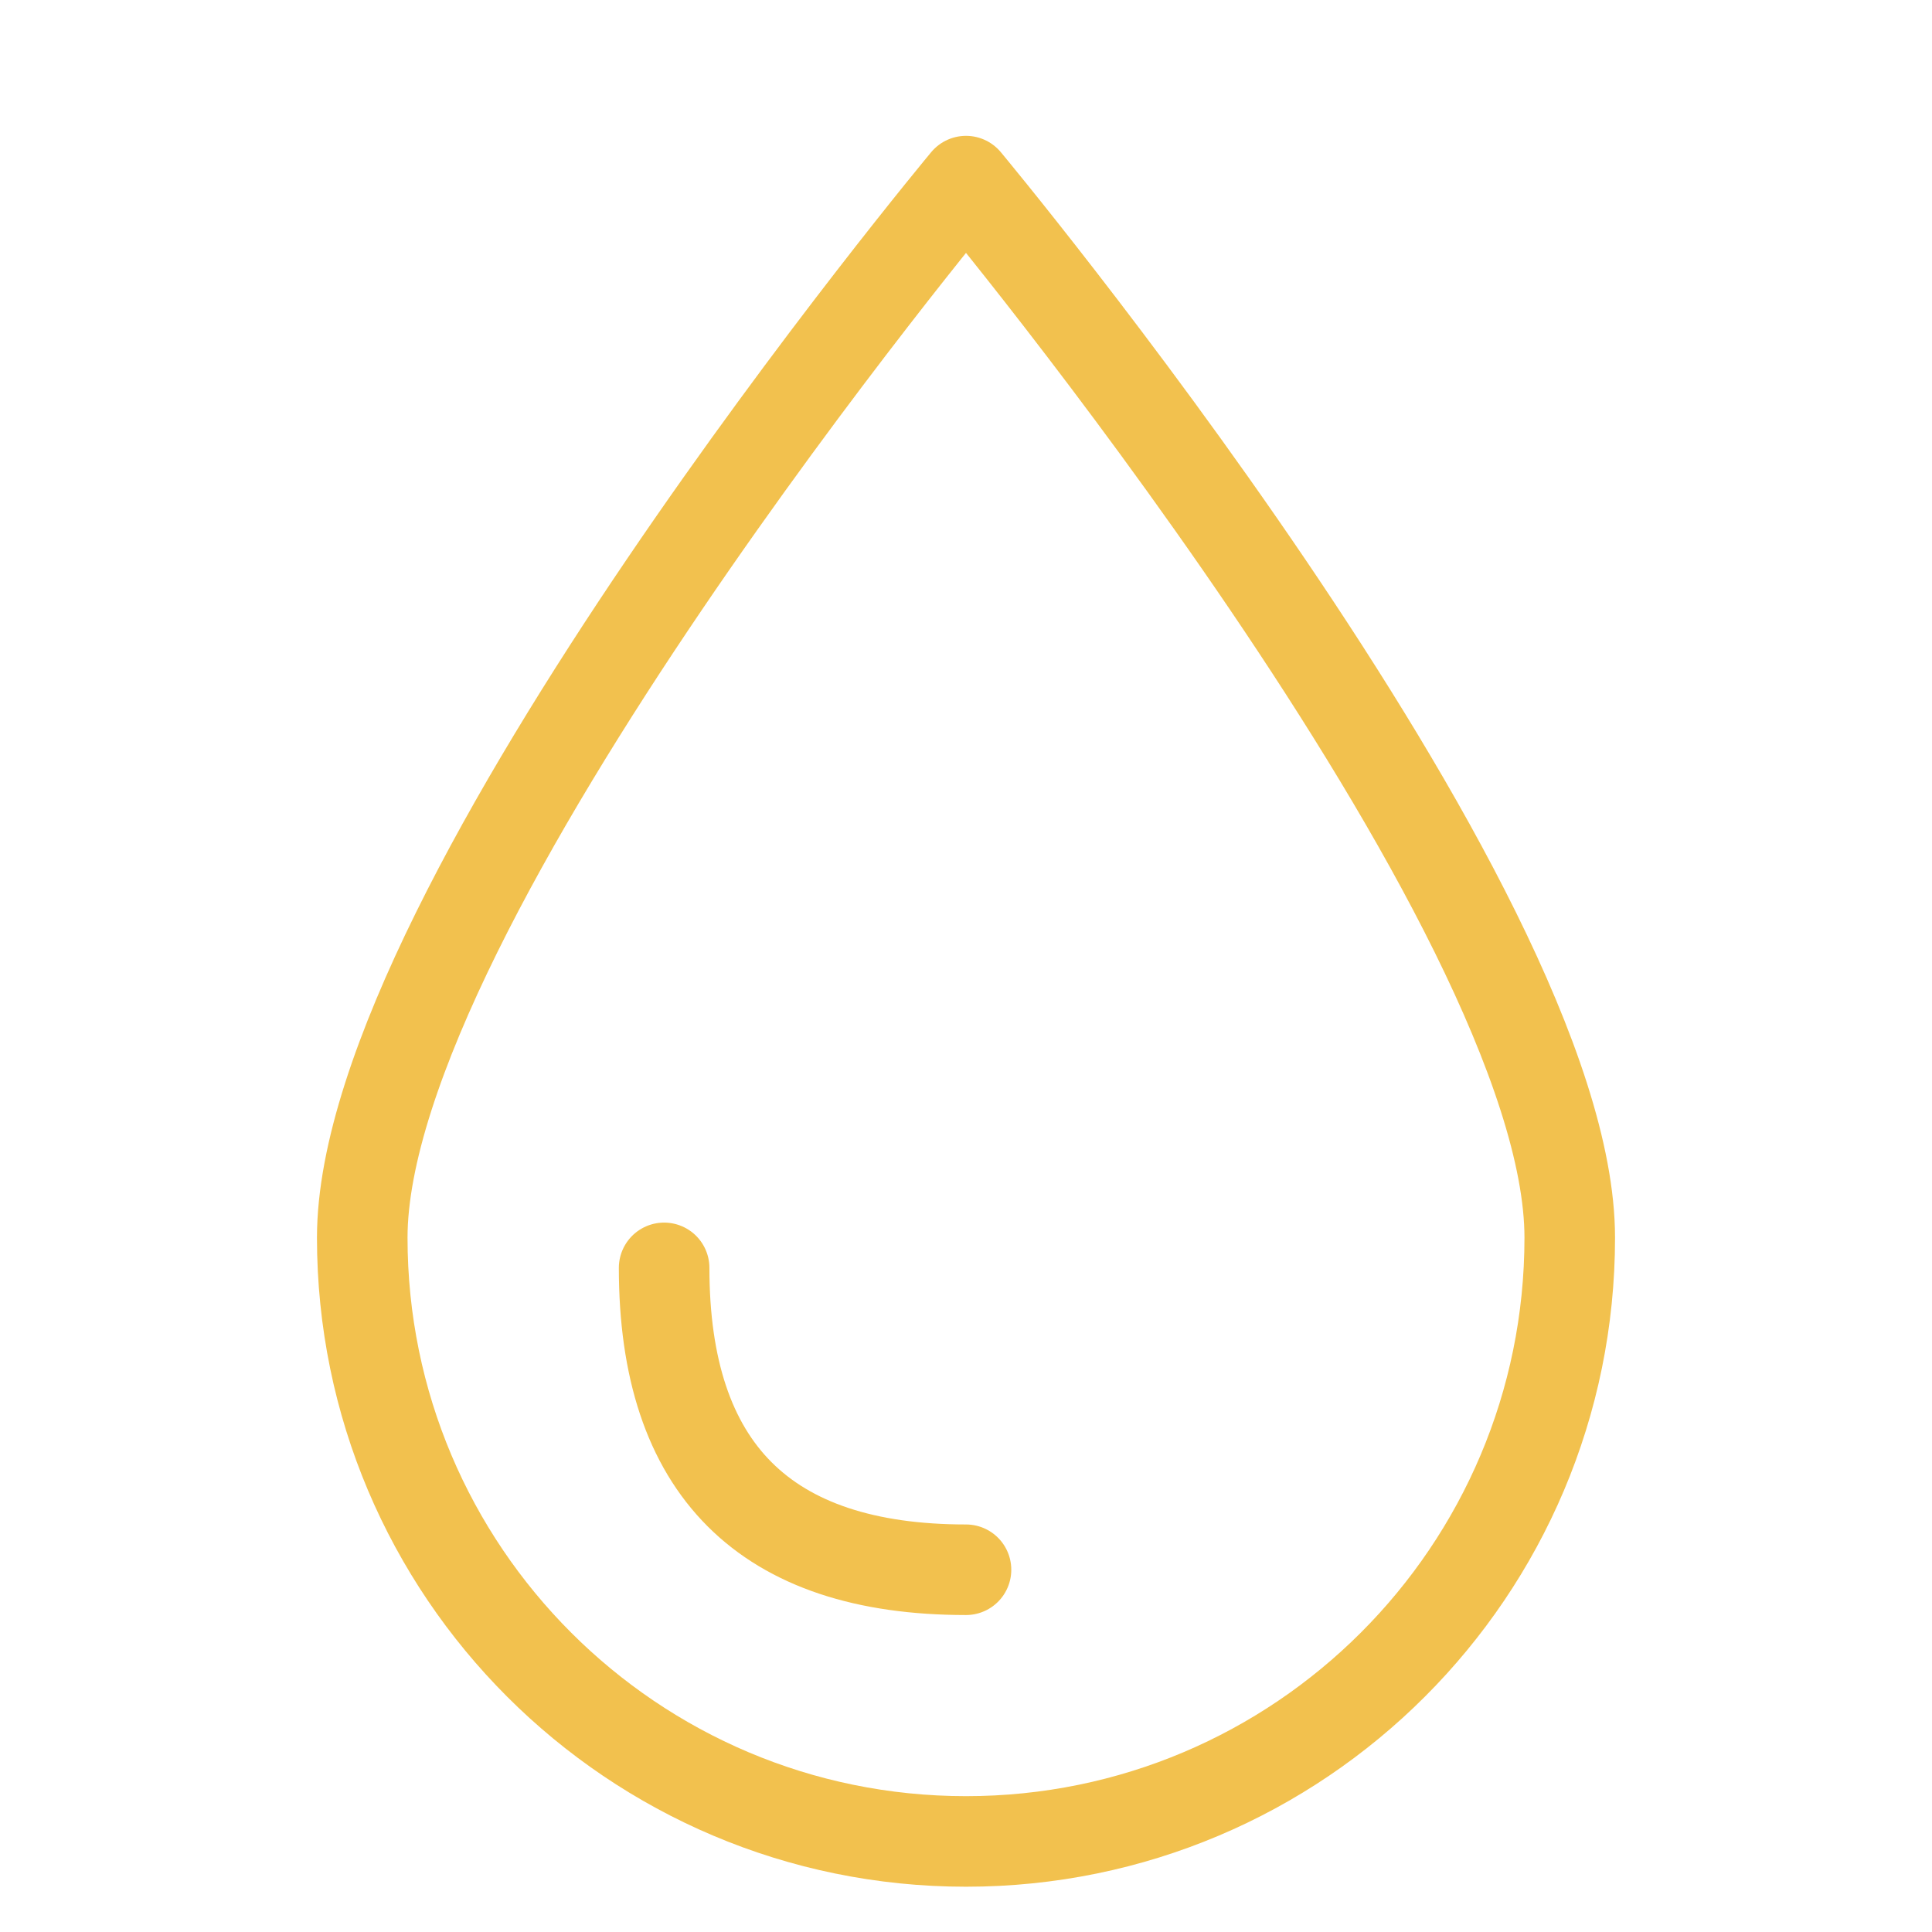
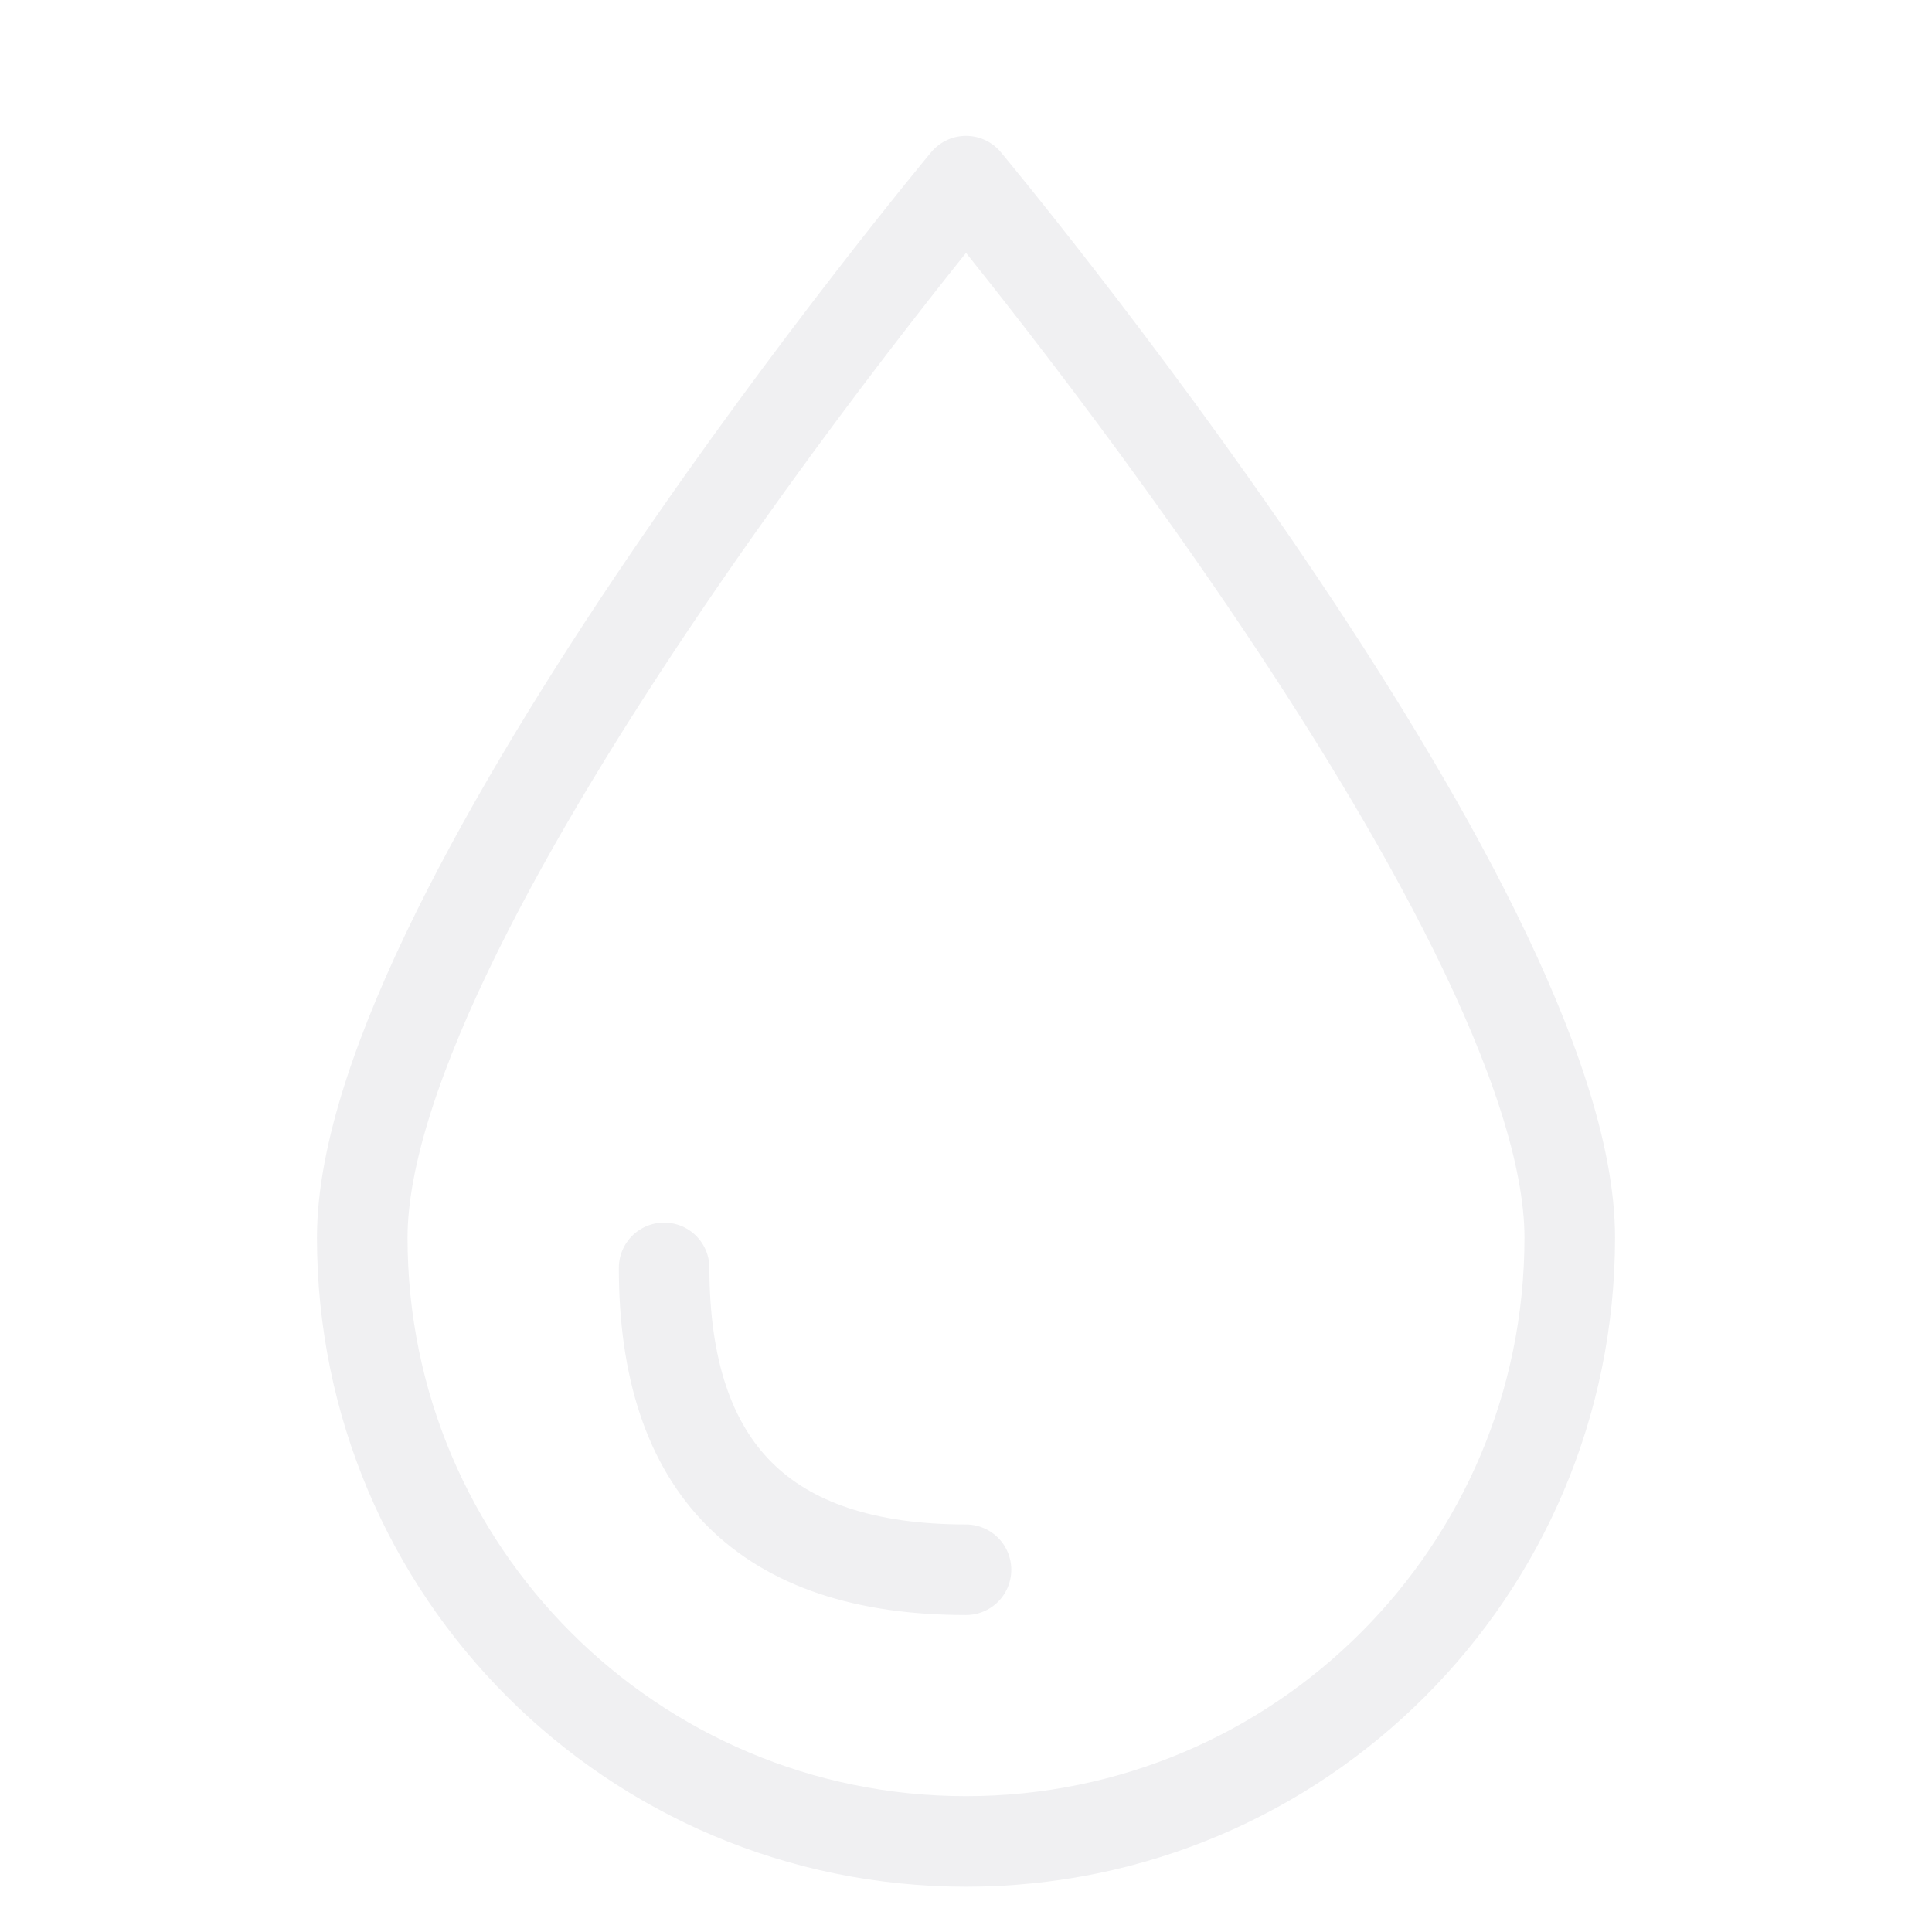
<svg xmlns="http://www.w3.org/2000/svg" width="64" height="64" viewBox="0 0 64 64">
-   <g fill="none" stroke="#f2c14e" stroke-width="3" stroke-linecap="round" stroke-linejoin="round">
+   <g fill="none" stroke="#f0f0f2" stroke-width="3" stroke-linecap="round" stroke-linejoin="round">
    <path d="M32 6S12 30 12 41a20 20 0 0 0 40 0C52 30 32 6 32 6z" />
    <path d="M22 42q0 10 10 10" />
  </g>
</svg>
